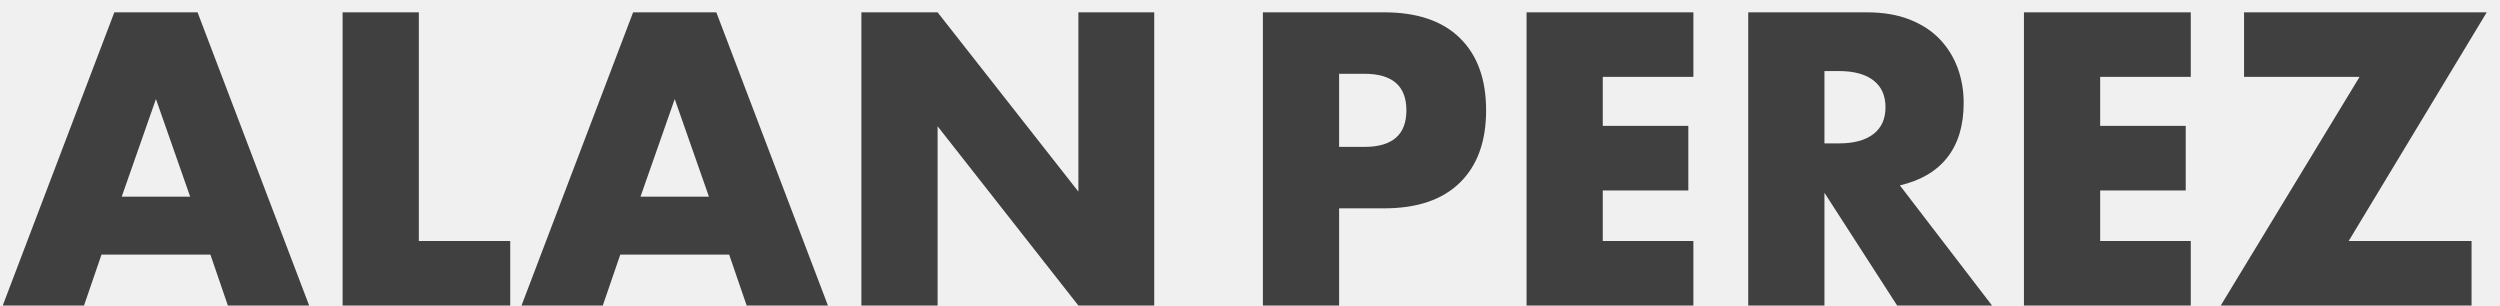
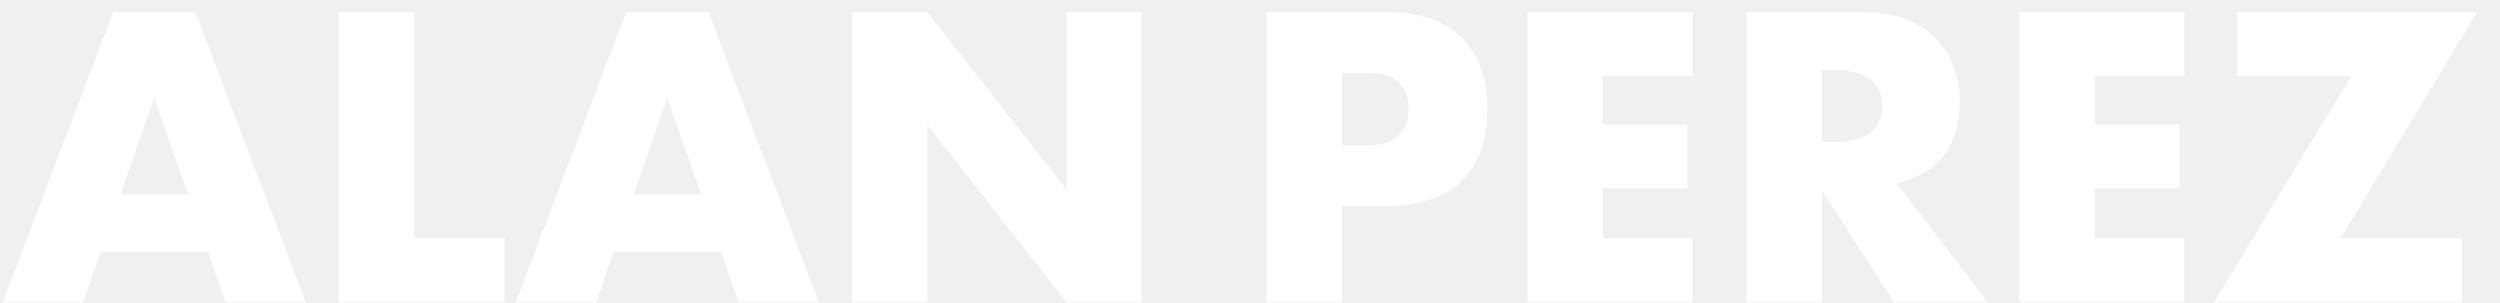
- <svg xmlns="http://www.w3.org/2000/svg" width="90px" height="11px" viewBox="0 0 90 11" version="1.1">
+ <svg xmlns="http://www.w3.org/2000/svg" width="91px" height="11px" viewBox="0 0 91 11" version="1.1">
  <g id="wireframes-v3" stroke="none" stroke-width="1" fill="none" fill-rule="evenodd">
-     <g id="Desktop-Copy-28" transform="translate(-80, -46)" fill="#404040" fill-rule="nonzero">
+     <g id="Desktop-Copy-26" transform="translate(-80, -46)" fill="#FFFFFF" fill-rule="nonzero">
      <g id="Introduction">
        <g id="header">
          <g id="logo" transform="translate(80, 40)">
-             <path d="M6.846,13.08 L5.614,9.566 L4.382,13.08 L6.846,13.08 Z M7.574,15.166 L3.654,15.166 L3.024,17 L0.098,17 L4.116,6.444 L7.112,6.444 L11.13,17 L8.204,17 L7.574,15.166 Z M15.078,6.444 L15.078,14.676 L18.368,14.676 L18.368,17 L12.334,17 L12.334,6.444 L15.078,6.444 Z M25.522,13.08 L24.29,9.566 L23.058,13.08 L25.522,13.08 Z M26.25,15.166 L22.33,15.166 L21.7,17 L18.774,17 L22.792,6.444 L25.788,6.444 L29.806,17 L26.88,17 L26.25,15.166 Z M31.01,17 L31.01,6.444 L33.754,6.444 L38.822,12.898 L38.822,6.444 L41.552,6.444 L41.552,17 L38.822,17 L33.754,10.546 L33.754,17 L31.01,17 Z M48.208,11.288 L49.118,11.288 C50.126,11.288 50.63,10.849 50.63,9.972 C50.63,9.095 50.126,8.656 49.118,8.656 L48.208,8.656 L48.208,11.288 Z M48.208,17 L45.464,17 L45.464,6.444 L49.832,6.444 C51.017,6.444 51.925,6.752 52.555,7.368 C53.185,7.984 53.5,8.852 53.5,9.972 C53.5,11.092 53.185,11.96 52.555,12.576 C51.925,13.192 51.017,13.5 49.832,13.5 L48.208,13.5 L48.208,17 Z M60.962,8.768 L57.7,8.768 L57.7,10.532 L60.78,10.532 L60.78,12.856 L57.7,12.856 L57.7,14.676 L60.962,14.676 L60.962,17 L54.956,17 L54.956,6.444 L60.962,6.444 L60.962,8.768 Z M65.68,11.162 L66.198,11.162 C66.739,11.162 67.155,11.05 67.444,10.826 C67.733,10.602 67.878,10.28 67.878,9.86 C67.878,9.44 67.733,9.118 67.444,8.894 C67.155,8.67 66.739,8.558 66.198,8.558 L65.68,8.558 L65.68,11.162 Z M71.714,17 L68.298,17 L65.68,12.94 L65.68,17 L62.936,17 L62.936,6.444 L67.206,6.444 C67.794,6.444 68.307,6.53 68.746,6.703 C69.185,6.876 69.546,7.111 69.831,7.41 C70.116,7.709 70.33,8.054 70.475,8.446 C70.62,8.838 70.692,9.258 70.692,9.706 C70.692,10.509 70.498,11.16 70.111,11.659 C69.724,12.158 69.152,12.497 68.396,12.674 L71.714,17 Z M78.868,8.768 L75.606,8.768 L75.606,10.532 L78.686,10.532 L78.686,12.856 L75.606,12.856 L75.606,14.676 L78.868,14.676 L78.868,17 L72.862,17 L72.862,6.444 L78.868,6.444 L78.868,8.768 Z M84.552,14.676 L88.976,14.676 L88.976,17 L79.946,17 L84.944,8.768 L80.786,8.768 L80.786,6.444 L89.522,6.444 L84.552,14.676 Z" id="ALANPEREZ" />
+             <path d="M6.846,13.08 L5.614,9.566 L4.382,13.08 L6.846,13.08 Z M7.574,15.166 L3.654,15.166 L3.024,17 L0.098,17 L4.116,6.444 L7.112,6.444 L11.13,17 L8.204,17 L7.574,15.166 Z M15.078,6.444 L15.078,14.676 L18.368,14.676 L18.368,17 L12.334,17 L12.334,6.444 L15.078,6.444 Z M25.522,13.08 L24.29,9.566 L23.058,13.08 L25.522,13.08 Z M26.25,15.166 L22.33,15.166 L21.7,17 L18.774,17 L22.792,6.444 L25.788,6.444 L29.806,17 L26.88,17 L26.25,15.166 Z M31.01,17 L31.01,6.444 L33.754,6.444 L38.822,12.898 L38.822,6.444 L41.552,6.444 L41.552,17 L38.822,17 L33.754,10.546 L33.754,17 L31.01,17 Z" id="ALAN" />
+             <path d="M48.85,11.288 L49.76,11.288 C50.768,11.288 51.272,10.849 51.272,9.972 C51.272,9.095 50.768,8.656 49.76,8.656 L48.85,8.656 L48.85,11.288 Z M48.85,17 L46.106,17 L46.106,6.444 L50.474,6.444 C51.659,6.444 52.567,6.752 53.197,7.368 C53.827,7.984 54.142,8.852 54.142,9.972 C54.142,11.092 53.827,11.96 53.197,12.576 C52.567,13.192 51.659,13.5 50.474,13.5 L48.85,13.5 L48.85,17 Z M61.604,8.768 L58.342,8.768 L58.342,10.532 L61.422,10.532 L61.422,12.856 L58.342,12.856 L58.342,14.676 L61.604,14.676 L61.604,17 L55.598,17 L55.598,6.444 L61.604,6.444 L61.604,8.768 Z M66.322,11.162 L66.84,11.162 C67.381,11.162 67.797,11.05 68.086,10.826 C68.375,10.602 68.52,10.28 68.52,9.86 C68.52,9.44 68.375,9.118 68.086,8.894 C67.797,8.67 67.381,8.558 66.84,8.558 L66.322,8.558 L66.322,11.162 Z M72.356,17 L68.94,17 L66.322,12.94 L66.322,17 L63.578,17 L63.578,6.444 L67.848,6.444 C68.436,6.444 68.949,6.53 69.388,6.703 C69.827,6.876 70.188,7.111 70.473,7.41 C70.758,7.709 70.972,8.054 71.117,8.446 C71.262,8.838 71.334,9.258 71.334,9.706 C71.334,10.509 71.14,11.16 70.753,11.659 C70.366,12.158 69.794,12.497 69.038,12.674 L72.356,17 Z M79.51,8.768 L76.248,8.768 L76.248,10.532 L79.328,10.532 L79.328,12.856 L76.248,12.856 L76.248,14.676 L79.51,14.676 L79.51,17 L73.504,17 L73.504,6.444 L79.51,6.444 L79.51,8.768 Z M85.194,14.676 L89.618,14.676 L89.618,17 L80.588,17 L85.586,8.768 L81.428,8.768 L81.428,6.444 L90.164,6.444 L85.194,14.676 Z" id="PEREZ" />
          </g>
        </g>
      </g>
    </g>
  </g>
</svg>
